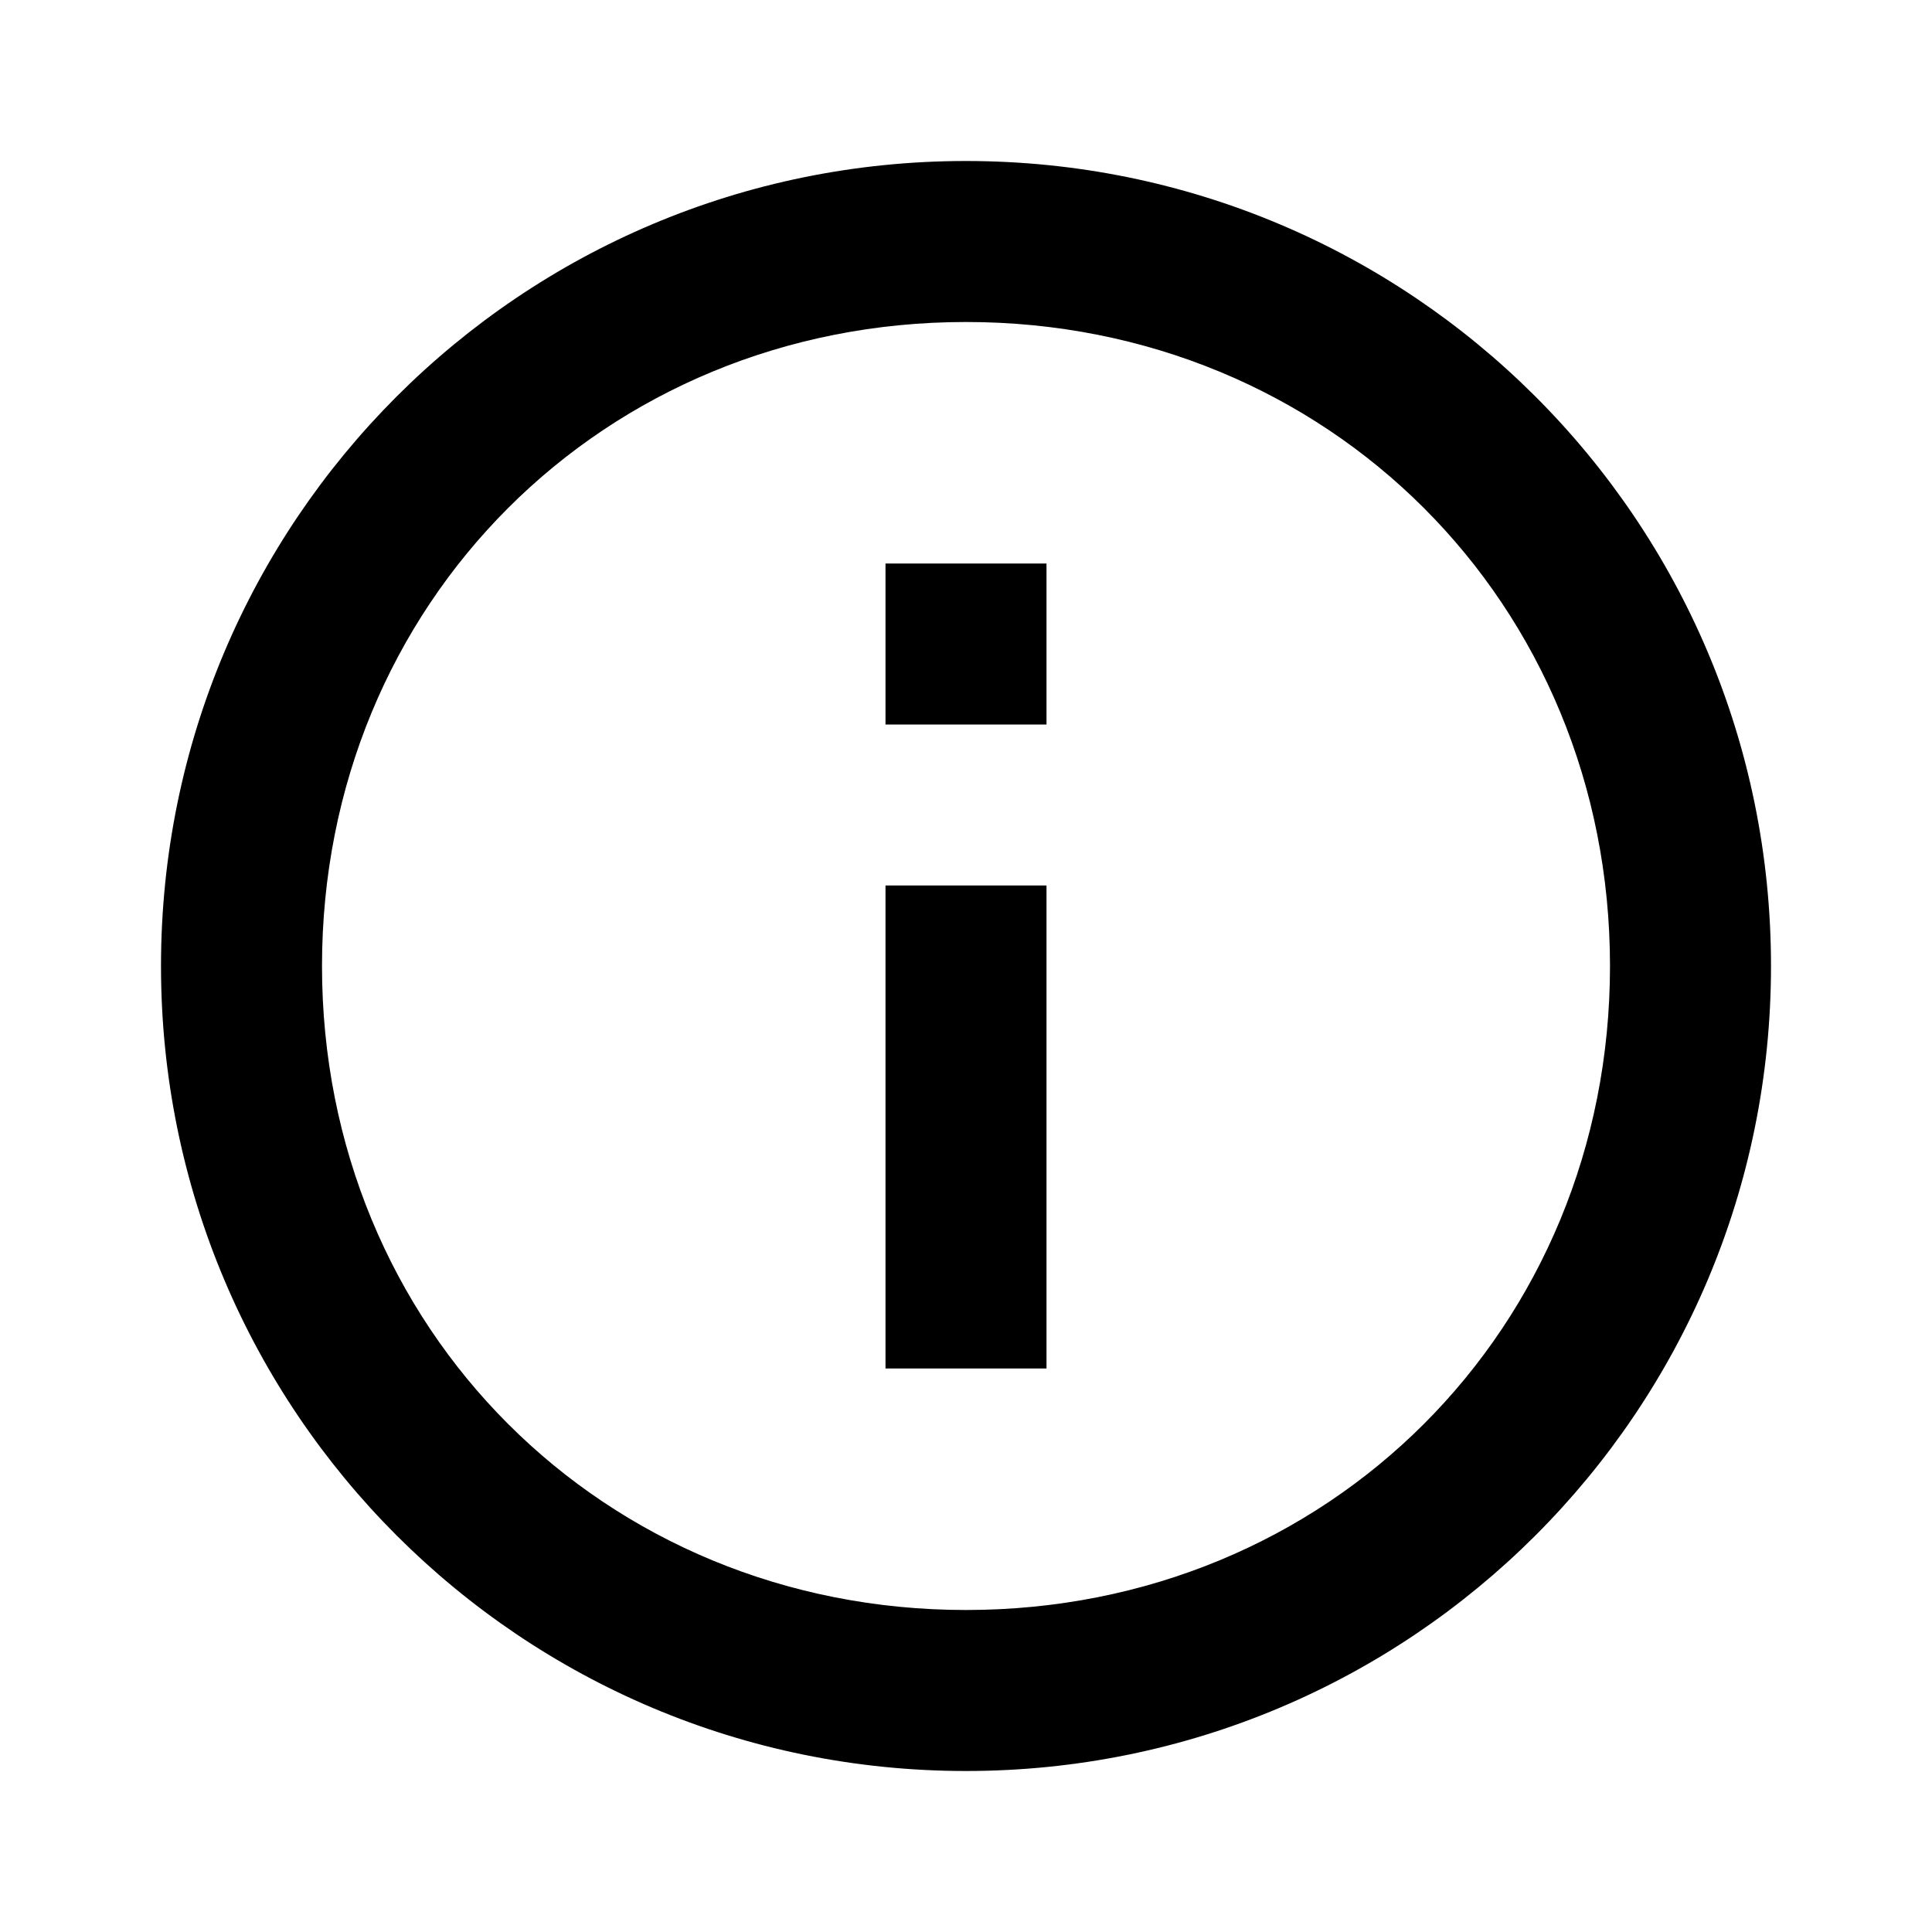
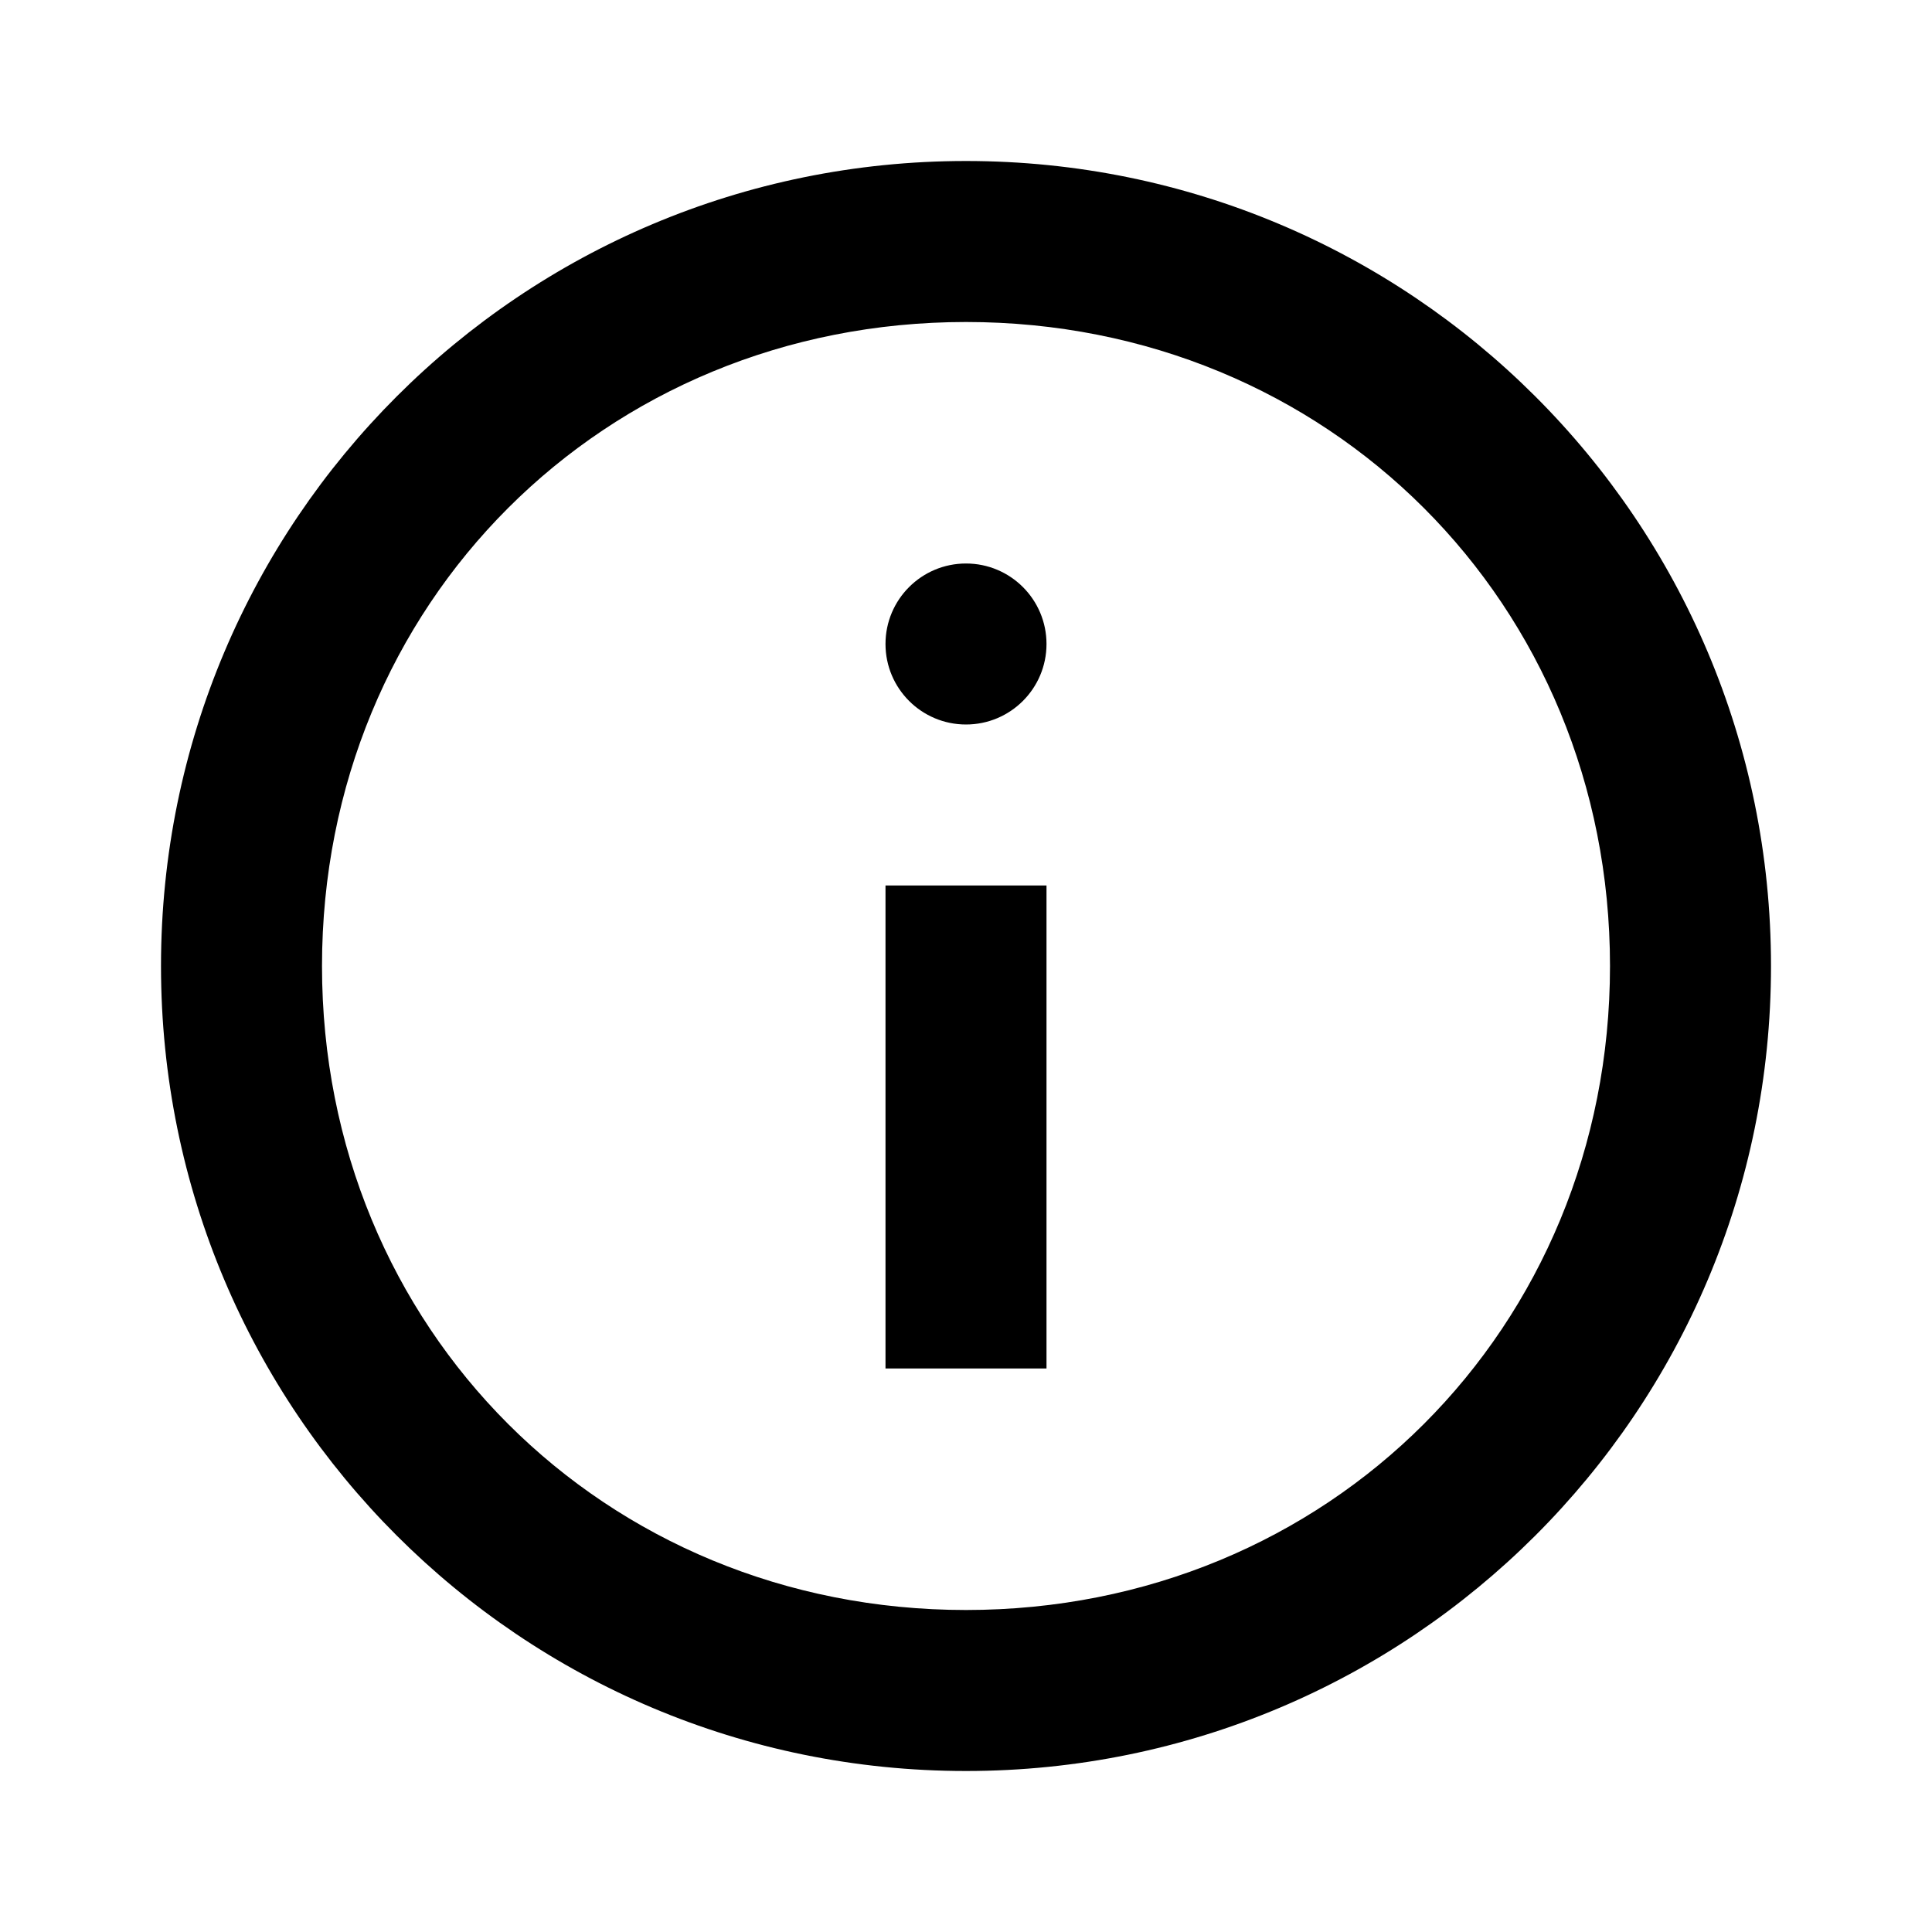
- <svg xmlns="http://www.w3.org/2000/svg" id="svg1" version="1.1" viewBox="0 0 24 24">
-   <path id="path1" d="m12 22c5.518 0 10-4.457 10-10 0-5.543-4.482-10-10-10-5.529 0-10 4.47-10 10 0 5.529 4.47 10 10 10zm0-2c-4.503 0-8-3.497-8-8s3.497-8 8-8 8 3.497 8 8-3.497 8-8 8zm1-3v-6h-2v6zm0-8v-2h-2v2z" />
+ <svg xmlns="http://www.w3.org/2000/svg" version="1.1" viewBox="0 0 24 24">
+   <path d="m12 2c-5.529 0-10 4.47-10 10 0 5.529 4.47 10 10 10 5.518 0 10-4.457 10-10 0-5.543-4.482-10-10-10zm0 2c4.503 0 8 3.497 8 8 0 4.503-3.497 8-8 8-4.503 0-8-3.497-8-8 0-4.503 3.497-8 8-8zm0 3a1 1 0 0 0-1 1 1 1 0 0 0 1 1 1 1 0 0 0 1-1 1 1 0 0 0-1-1zm-1 4v6h2v-6z" />
</svg>
